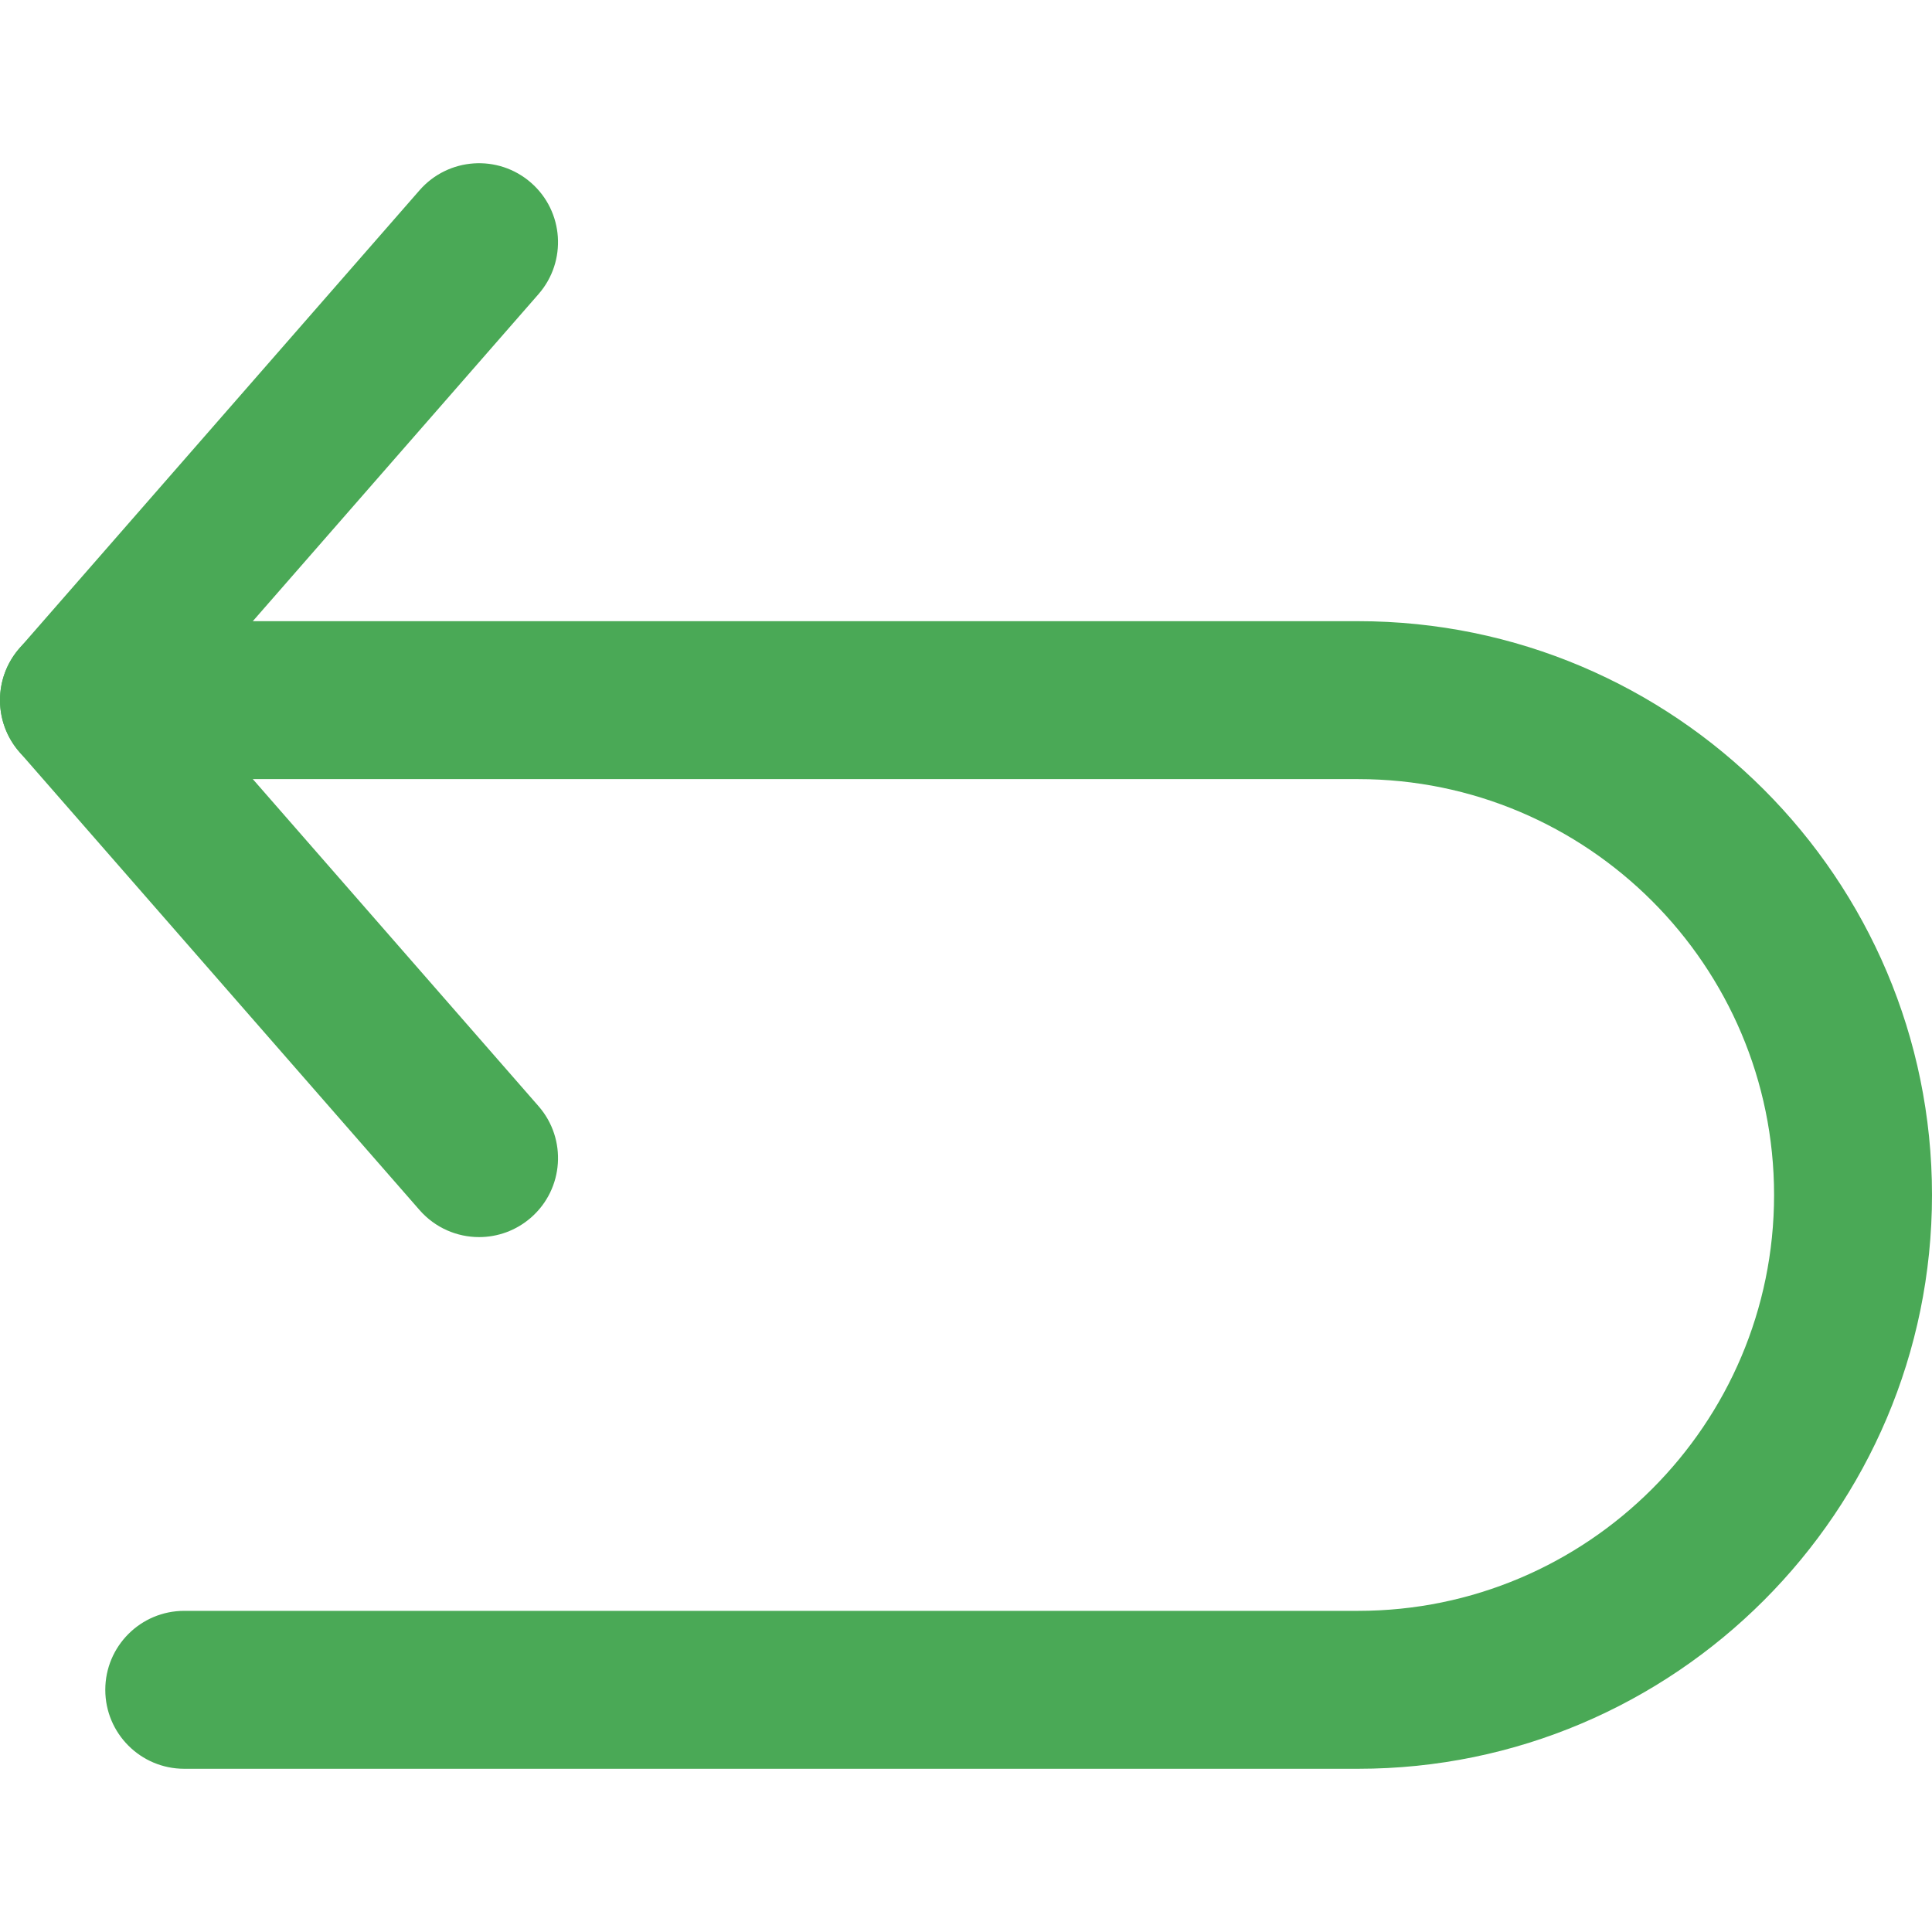
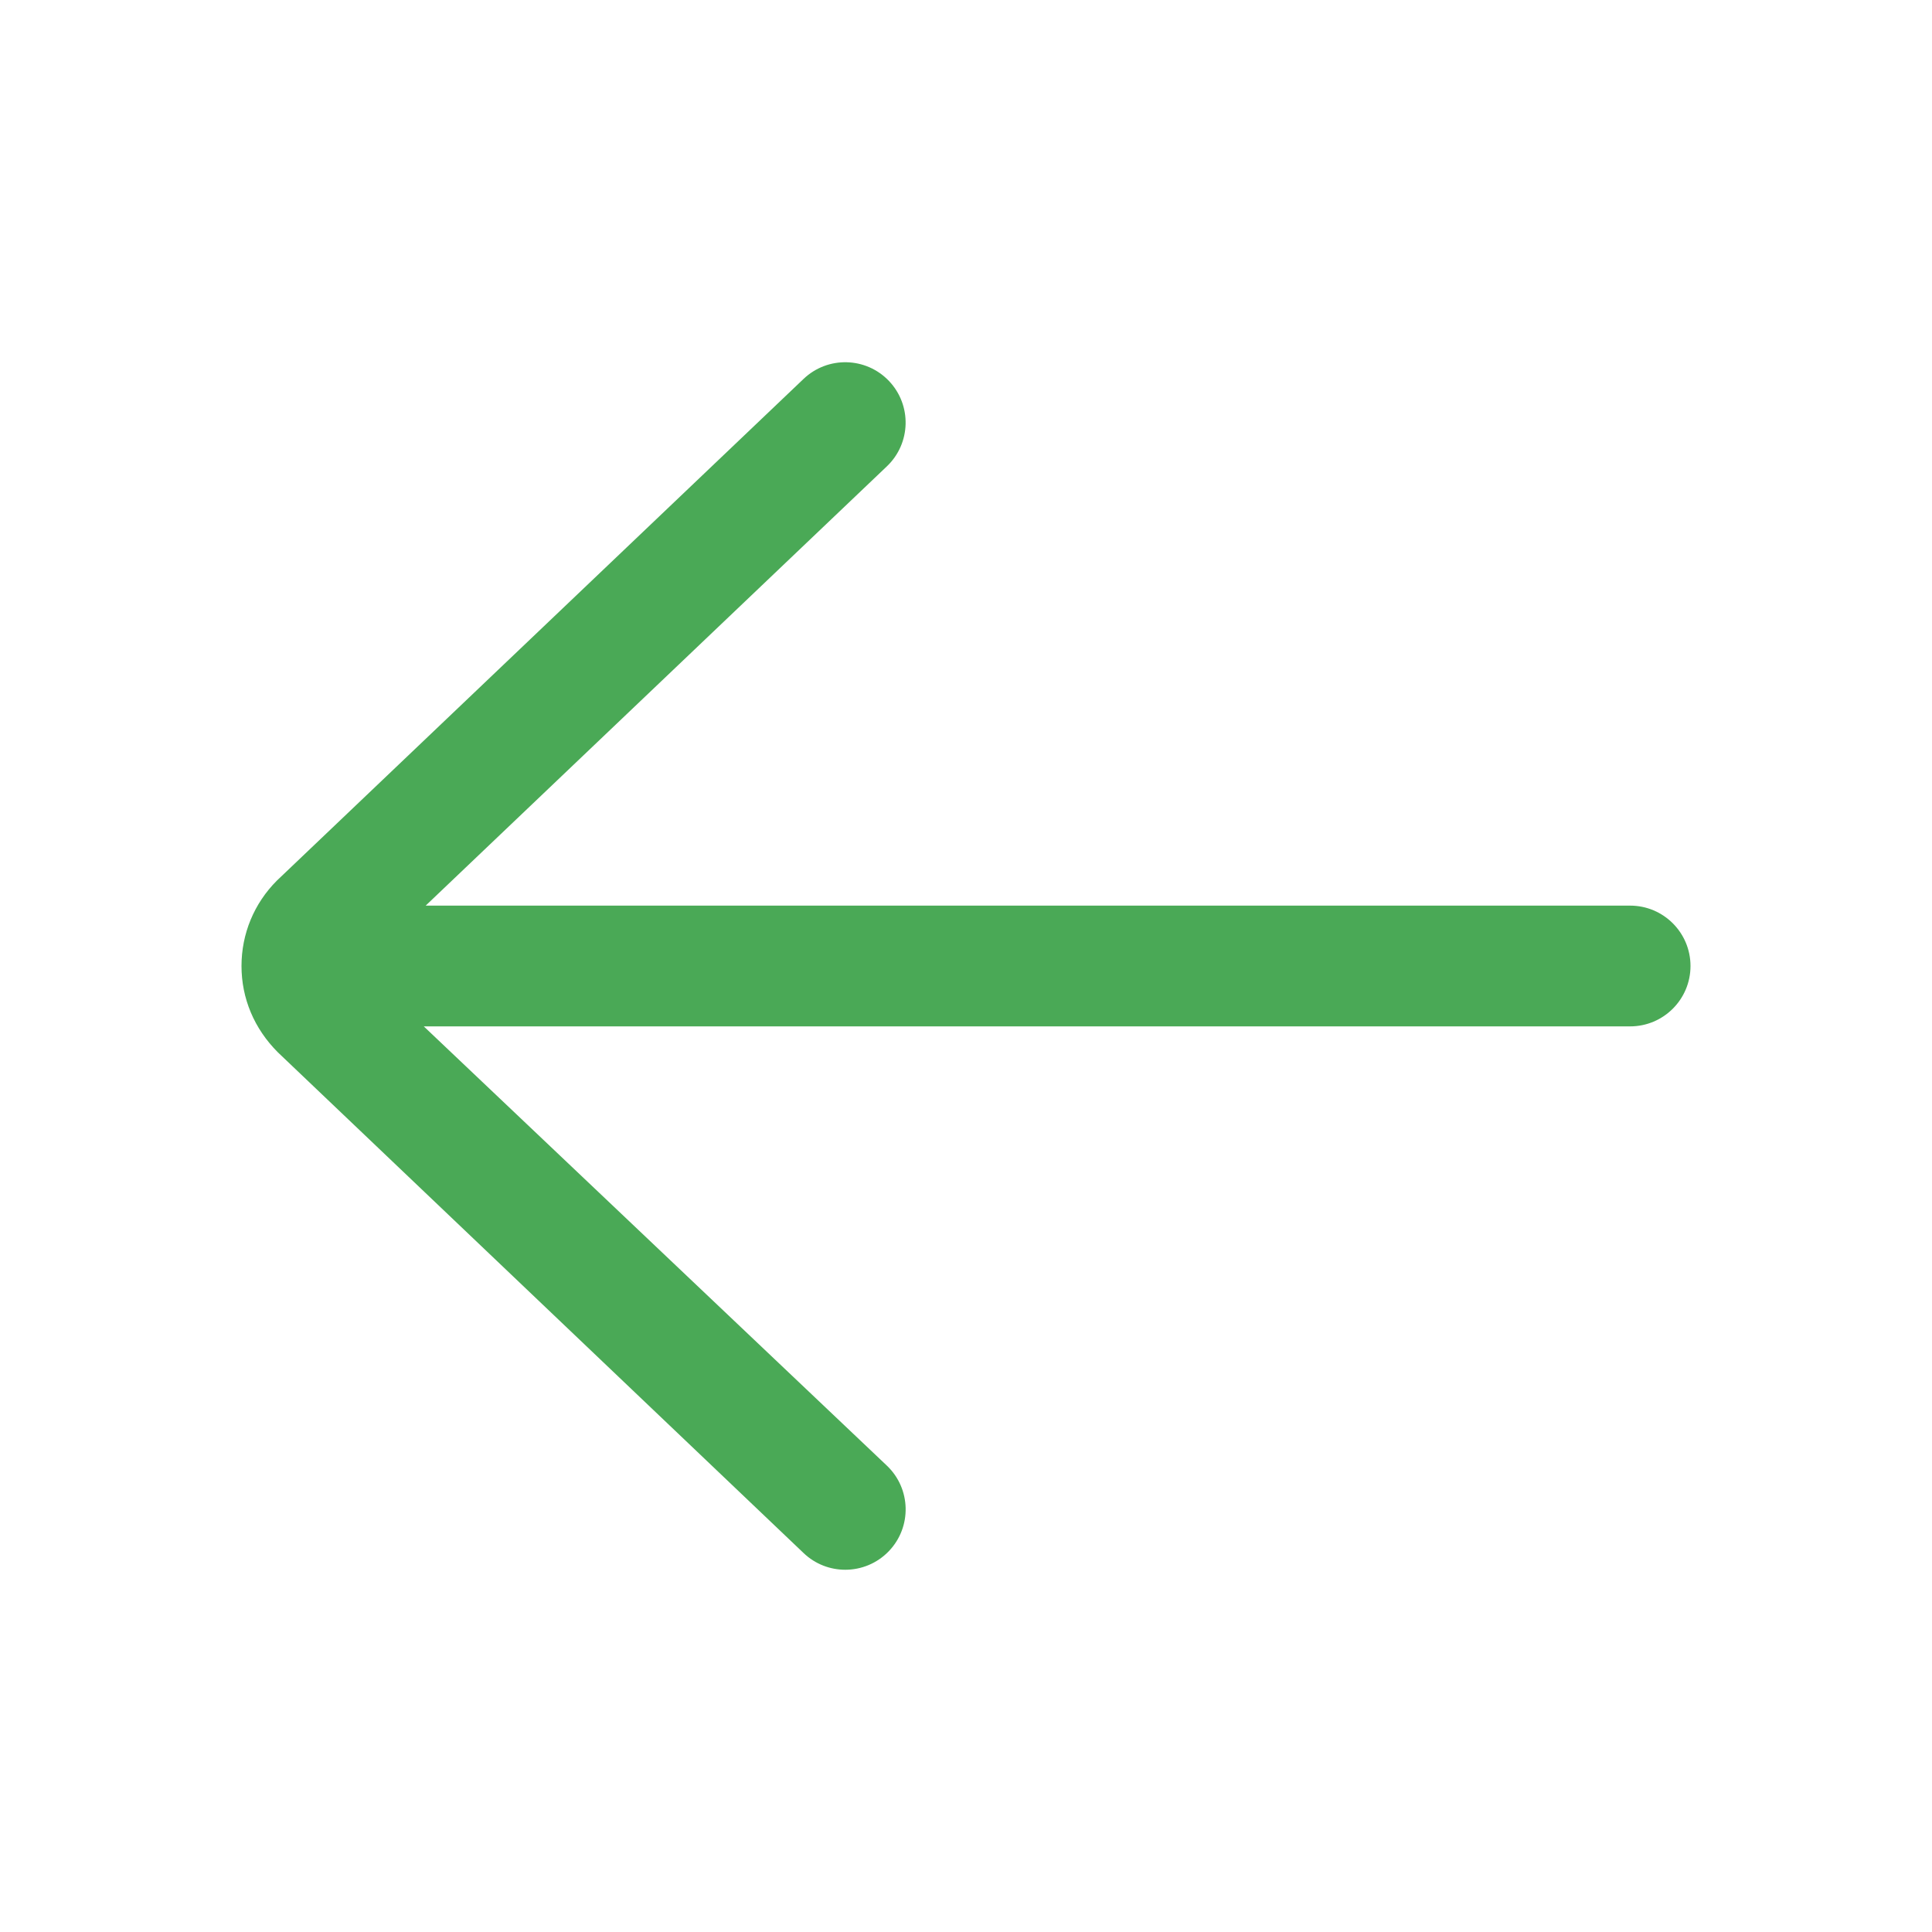
- <svg xmlns="http://www.w3.org/2000/svg" version="1.1" id="Capa_1" x="0px" y="0px" viewBox="0 0 512 512" style="enable-background:new 0 0 512 512;" xml:space="preserve" fill="#4aa956">
-   <g>
-     <path d="M142.716,293.147l-94-107.602l94-107.602c7.596-8.705,6.71-21.924-1.995-29.527c-8.705-7.596-21.917-6.703-29.527,1.995    L5.169,171.782c-6.892,7.882-6.892,19.65,0,27.532l106.026,121.372c4.143,4.729,9.94,7.157,15.771,7.157    c4.883,0,9.786-1.702,13.755-5.169C149.427,315.071,150.319,301.852,142.716,293.147z" />
-   </g>
-   <g>
-     <path d="M359.93,164.619H20.926C9.368,164.619,0,173.986,0,185.545c0,11.558,9.368,20.926,20.926,20.926H359.93    c60.776,0,110.218,49.441,110.218,110.211S420.706,426.893,359.93,426.893H48.828c-11.558,0-20.926,9.368-20.926,20.926    c0,11.558,9.368,20.926,20.926,20.926H359.93c83.844,0,152.07-68.219,152.07-152.063S443.781,164.619,359.93,164.619z" />
-   </g>
+ <svg xmlns="http://www.w3.org/2000/svg" id="Layer" height="512" viewBox="0 0 64 64" width="512">
+   <path d="m54 30h-39.899l15.278-14.552c.8-.762.831-2.028.069-2.828-.761-.799-2.027-.831-2.828-.069l-17.448 16.62c-.755.756-1.172 1.76-1.172 2.829 0 1.068.417 2.073 1.207 2.862l17.414 16.586c.387.369.883.552 1.379.552.528 0 1.056-.208 1.449-.621.762-.8.731-2.065-.069-2.827l-15.342-14.552h39.962c1.104 0 2-.896 2-2s-.896-2-2-2z" fill="#4aa956" />
</svg>
